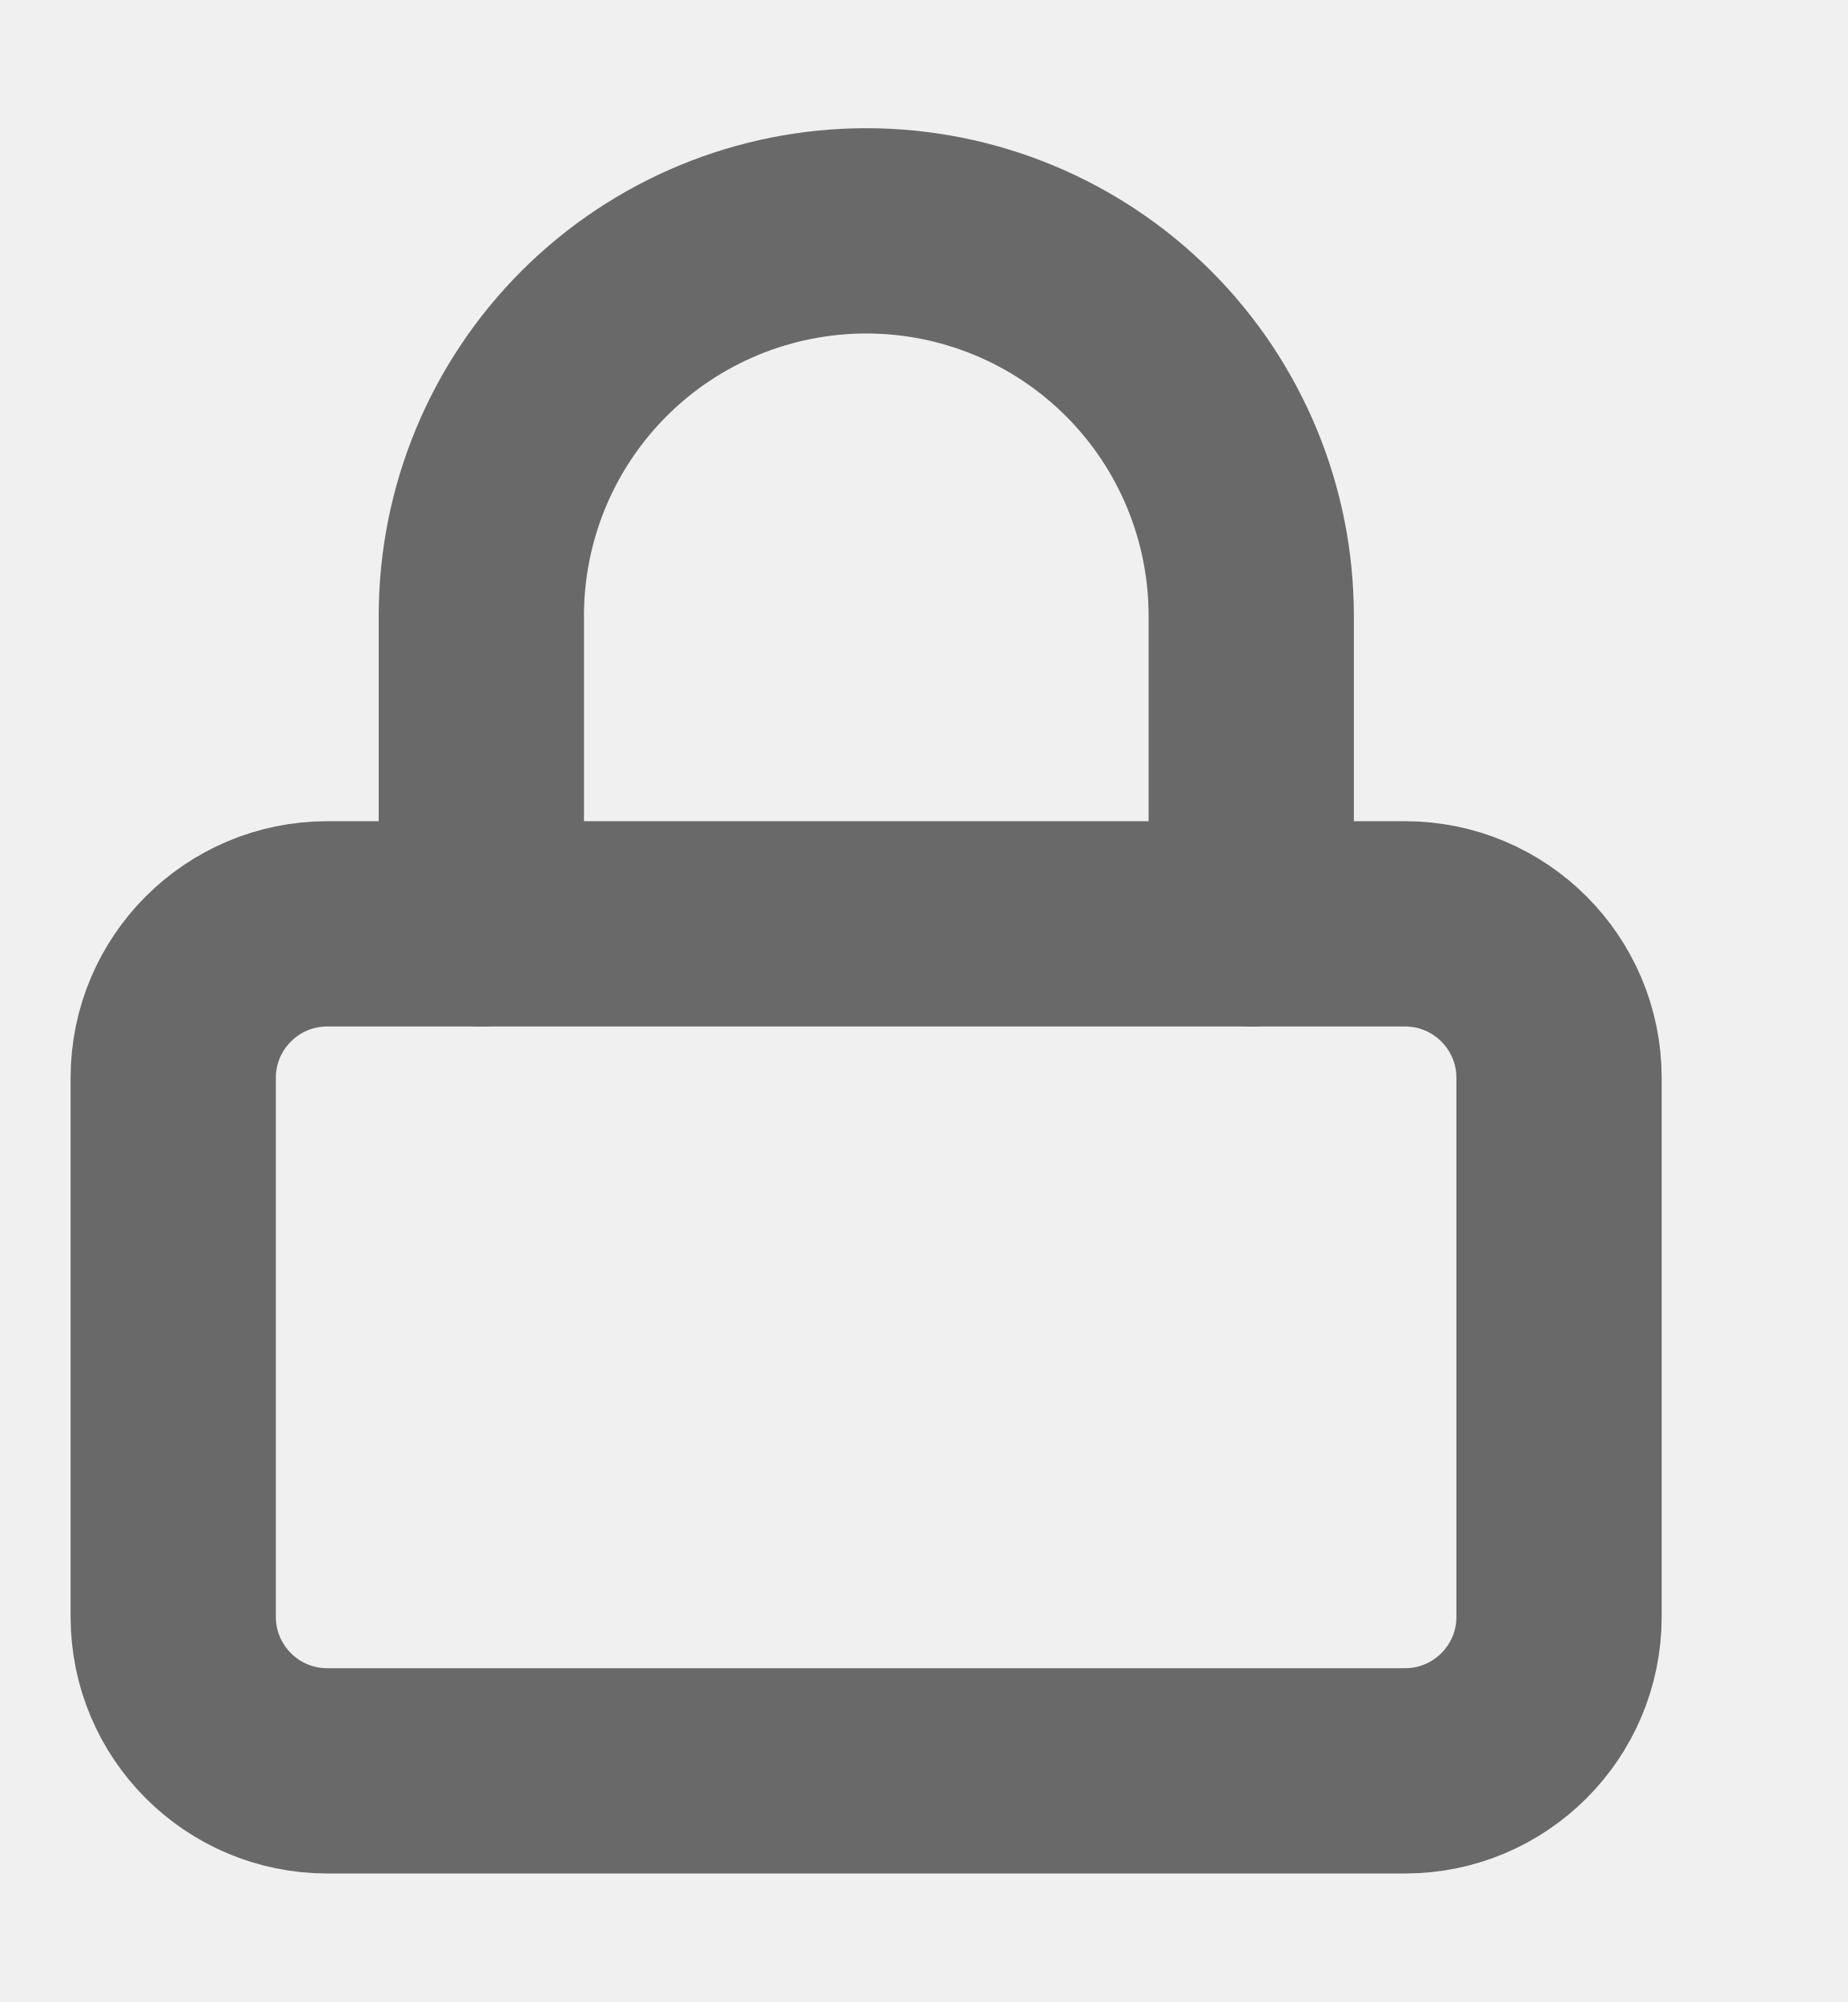
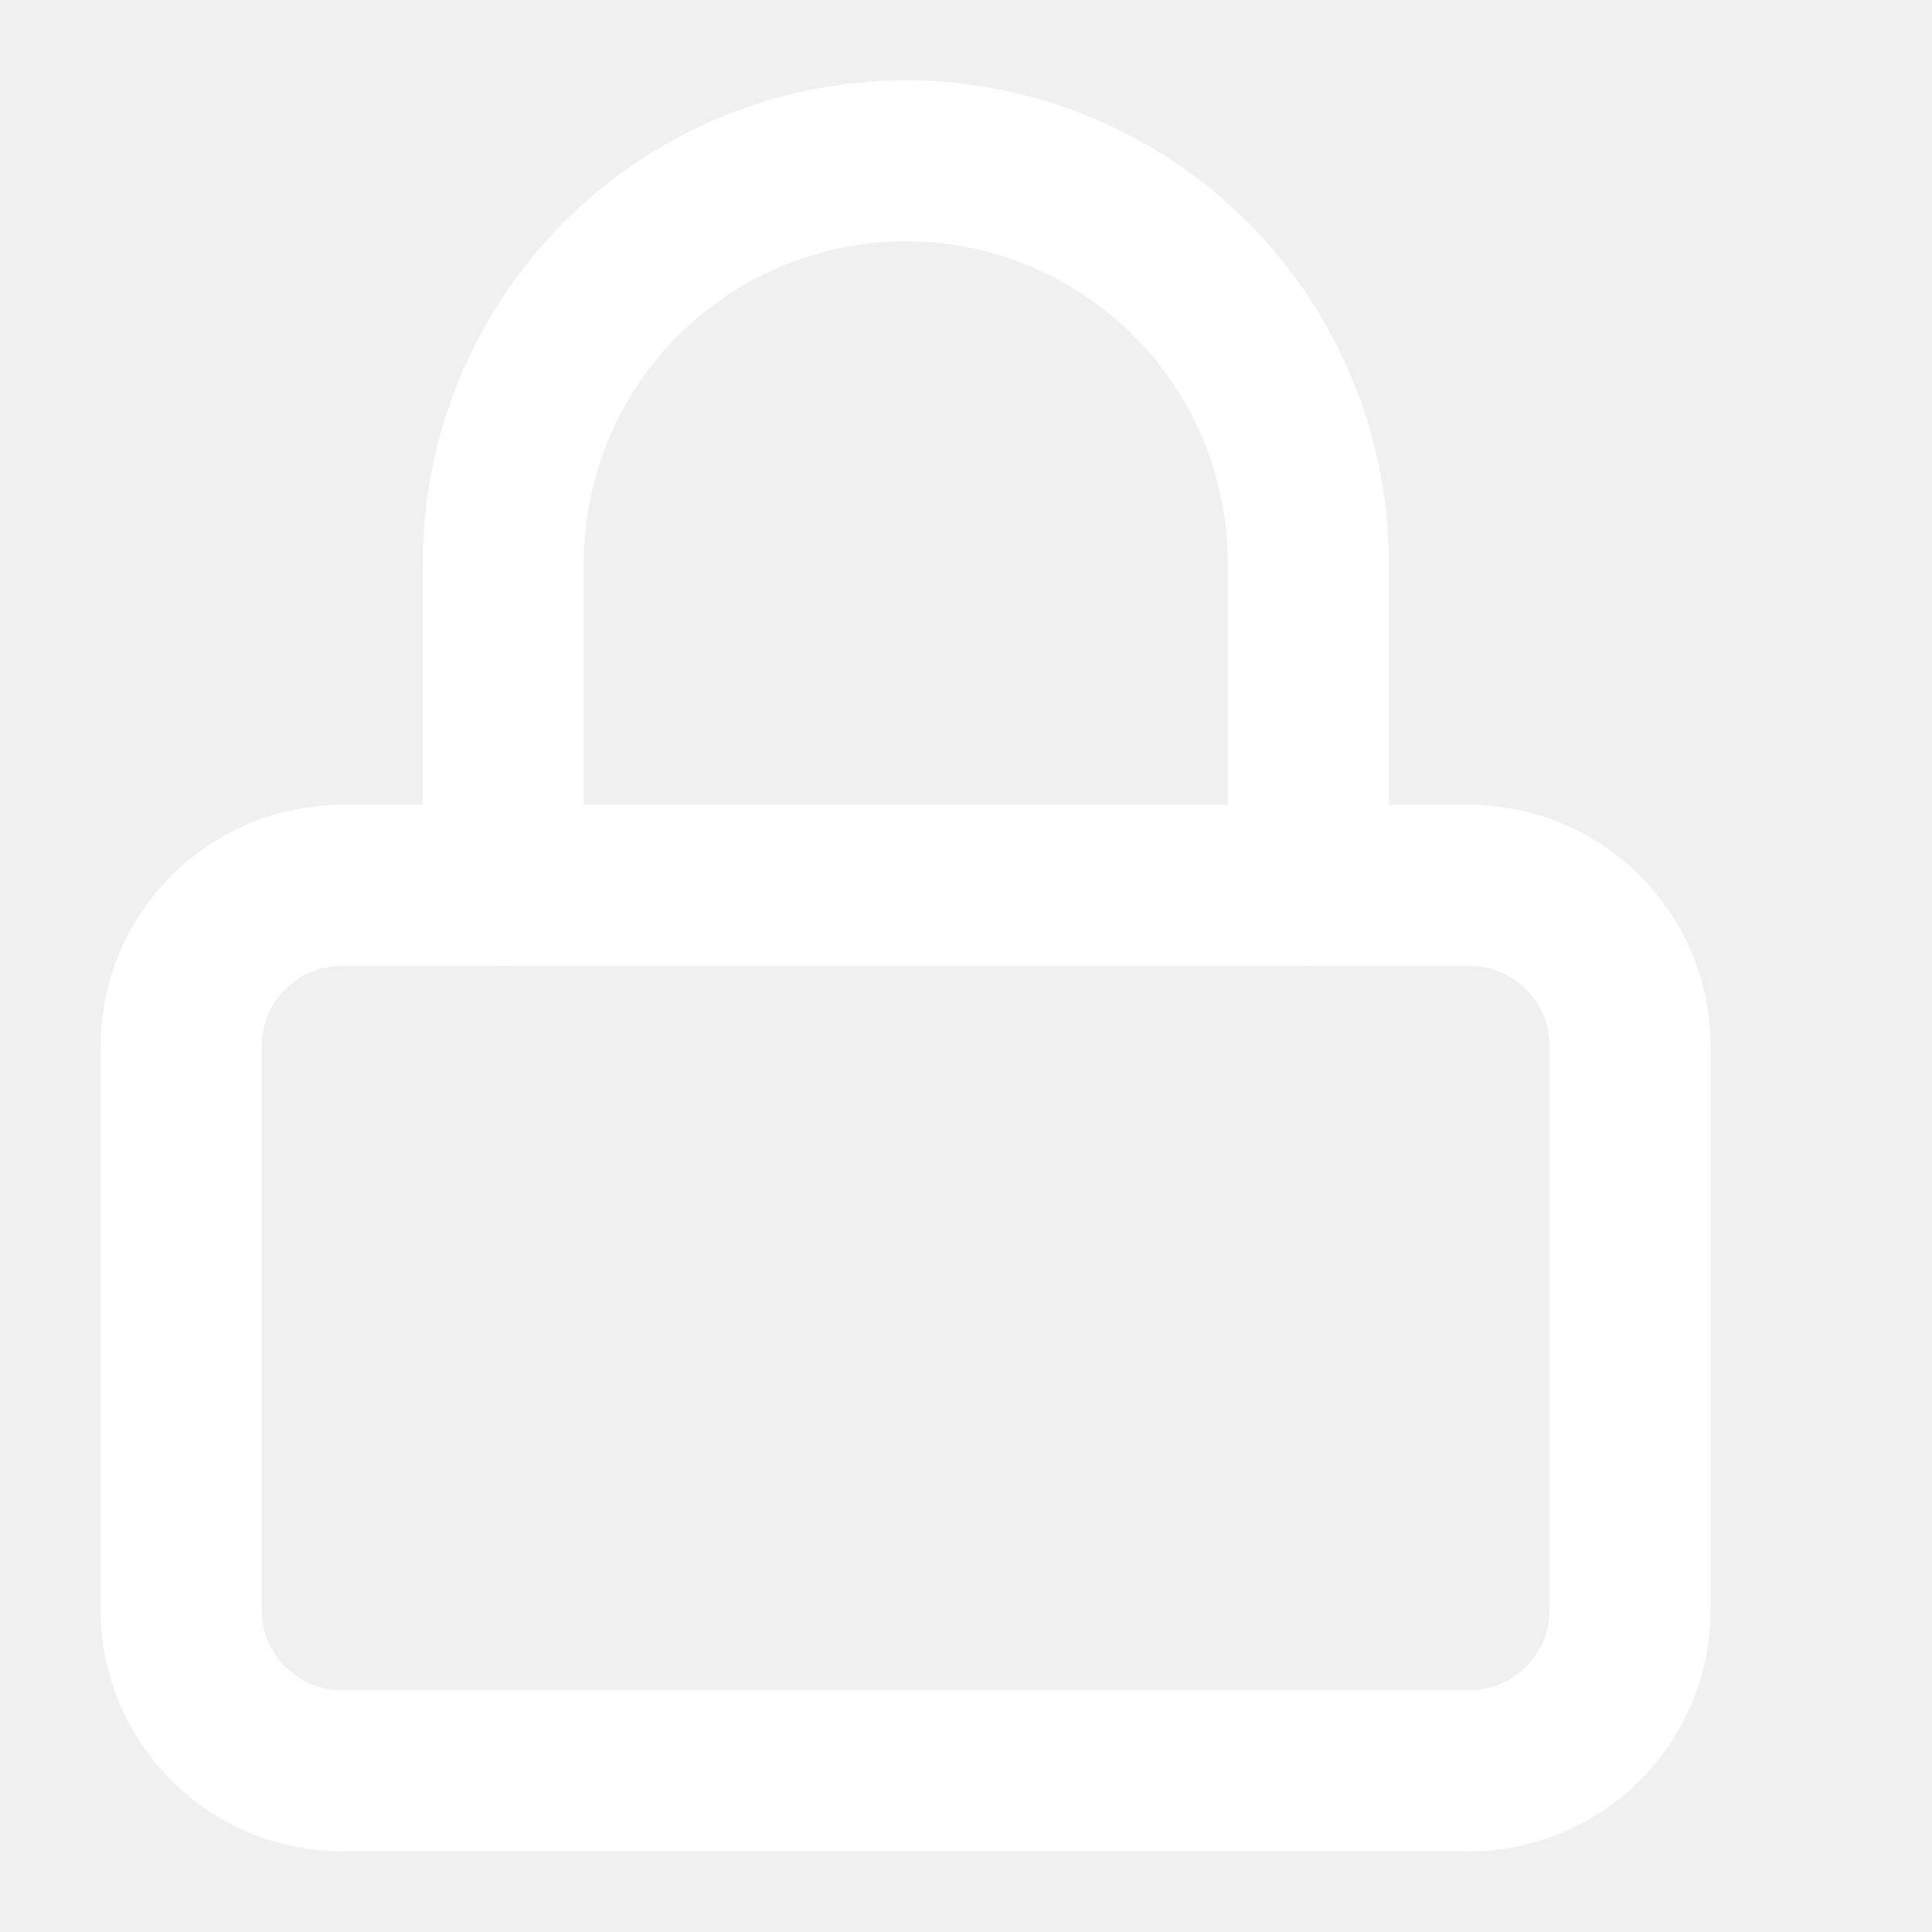
- <svg xmlns="http://www.w3.org/2000/svg" width="12" height="13" viewBox="0 0 12 13" fill="none">
-   <g clip-path="url(#clip0_1_137)">
-     <path d="M9.125 5.999H2.125C1.573 5.999 1.125 6.447 1.125 6.999V10.499C1.125 11.051 1.573 11.499 2.125 11.499H9.125C9.677 11.499 10.125 11.051 10.125 10.499V6.999C10.125 6.447 9.677 5.999 9.125 5.999Z" stroke="#696969" stroke-width="1.333" stroke-linecap="round" stroke-linejoin="round" />
-     <path d="M3.126 5.999V3.999C3.126 3.336 3.389 2.7 3.858 2.231C4.327 1.762 4.963 1.499 5.626 1.499C6.289 1.499 6.925 1.762 7.394 2.231C7.863 2.7 8.126 3.336 8.126 3.999V5.999" stroke="#696969" stroke-width="1.333" stroke-linecap="round" stroke-linejoin="round" />
-   </g>
-   <defs>
-     <clipPath id="clip0_1_137">
-       <rect width="12" height="12" fill="white" transform="translate(0 0.5)" />
-     </clipPath>
-   </defs>
+ <svg xmlns="http://www.w3.org/2000/svg" width="16" height="16" viewBox="0 0 16 16" fill="none">
+   <path d="M12.167 7.332H2.833C2.097 7.332 1.5 7.929 1.5 8.665V13.332C1.5 14.068 2.097 14.665 2.833 14.665H12.167C12.903 14.665 13.5 14.068 13.5 13.332V8.665C13.5 7.929 12.903 7.332 12.167 7.332Z" stroke="white" stroke-width="1.333" stroke-linecap="round" stroke-linejoin="round" />
+   <path d="M4.168 7.332V4.665C4.168 3.781 4.519 2.933 5.144 2.308C5.769 1.683 6.617 1.332 7.501 1.332C8.385 1.332 9.233 1.683 9.858 2.308C10.483 2.933 10.835 3.781 10.835 4.665V7.332" stroke="white" stroke-width="1.333" stroke-linecap="round" stroke-linejoin="round" />
</svg>
